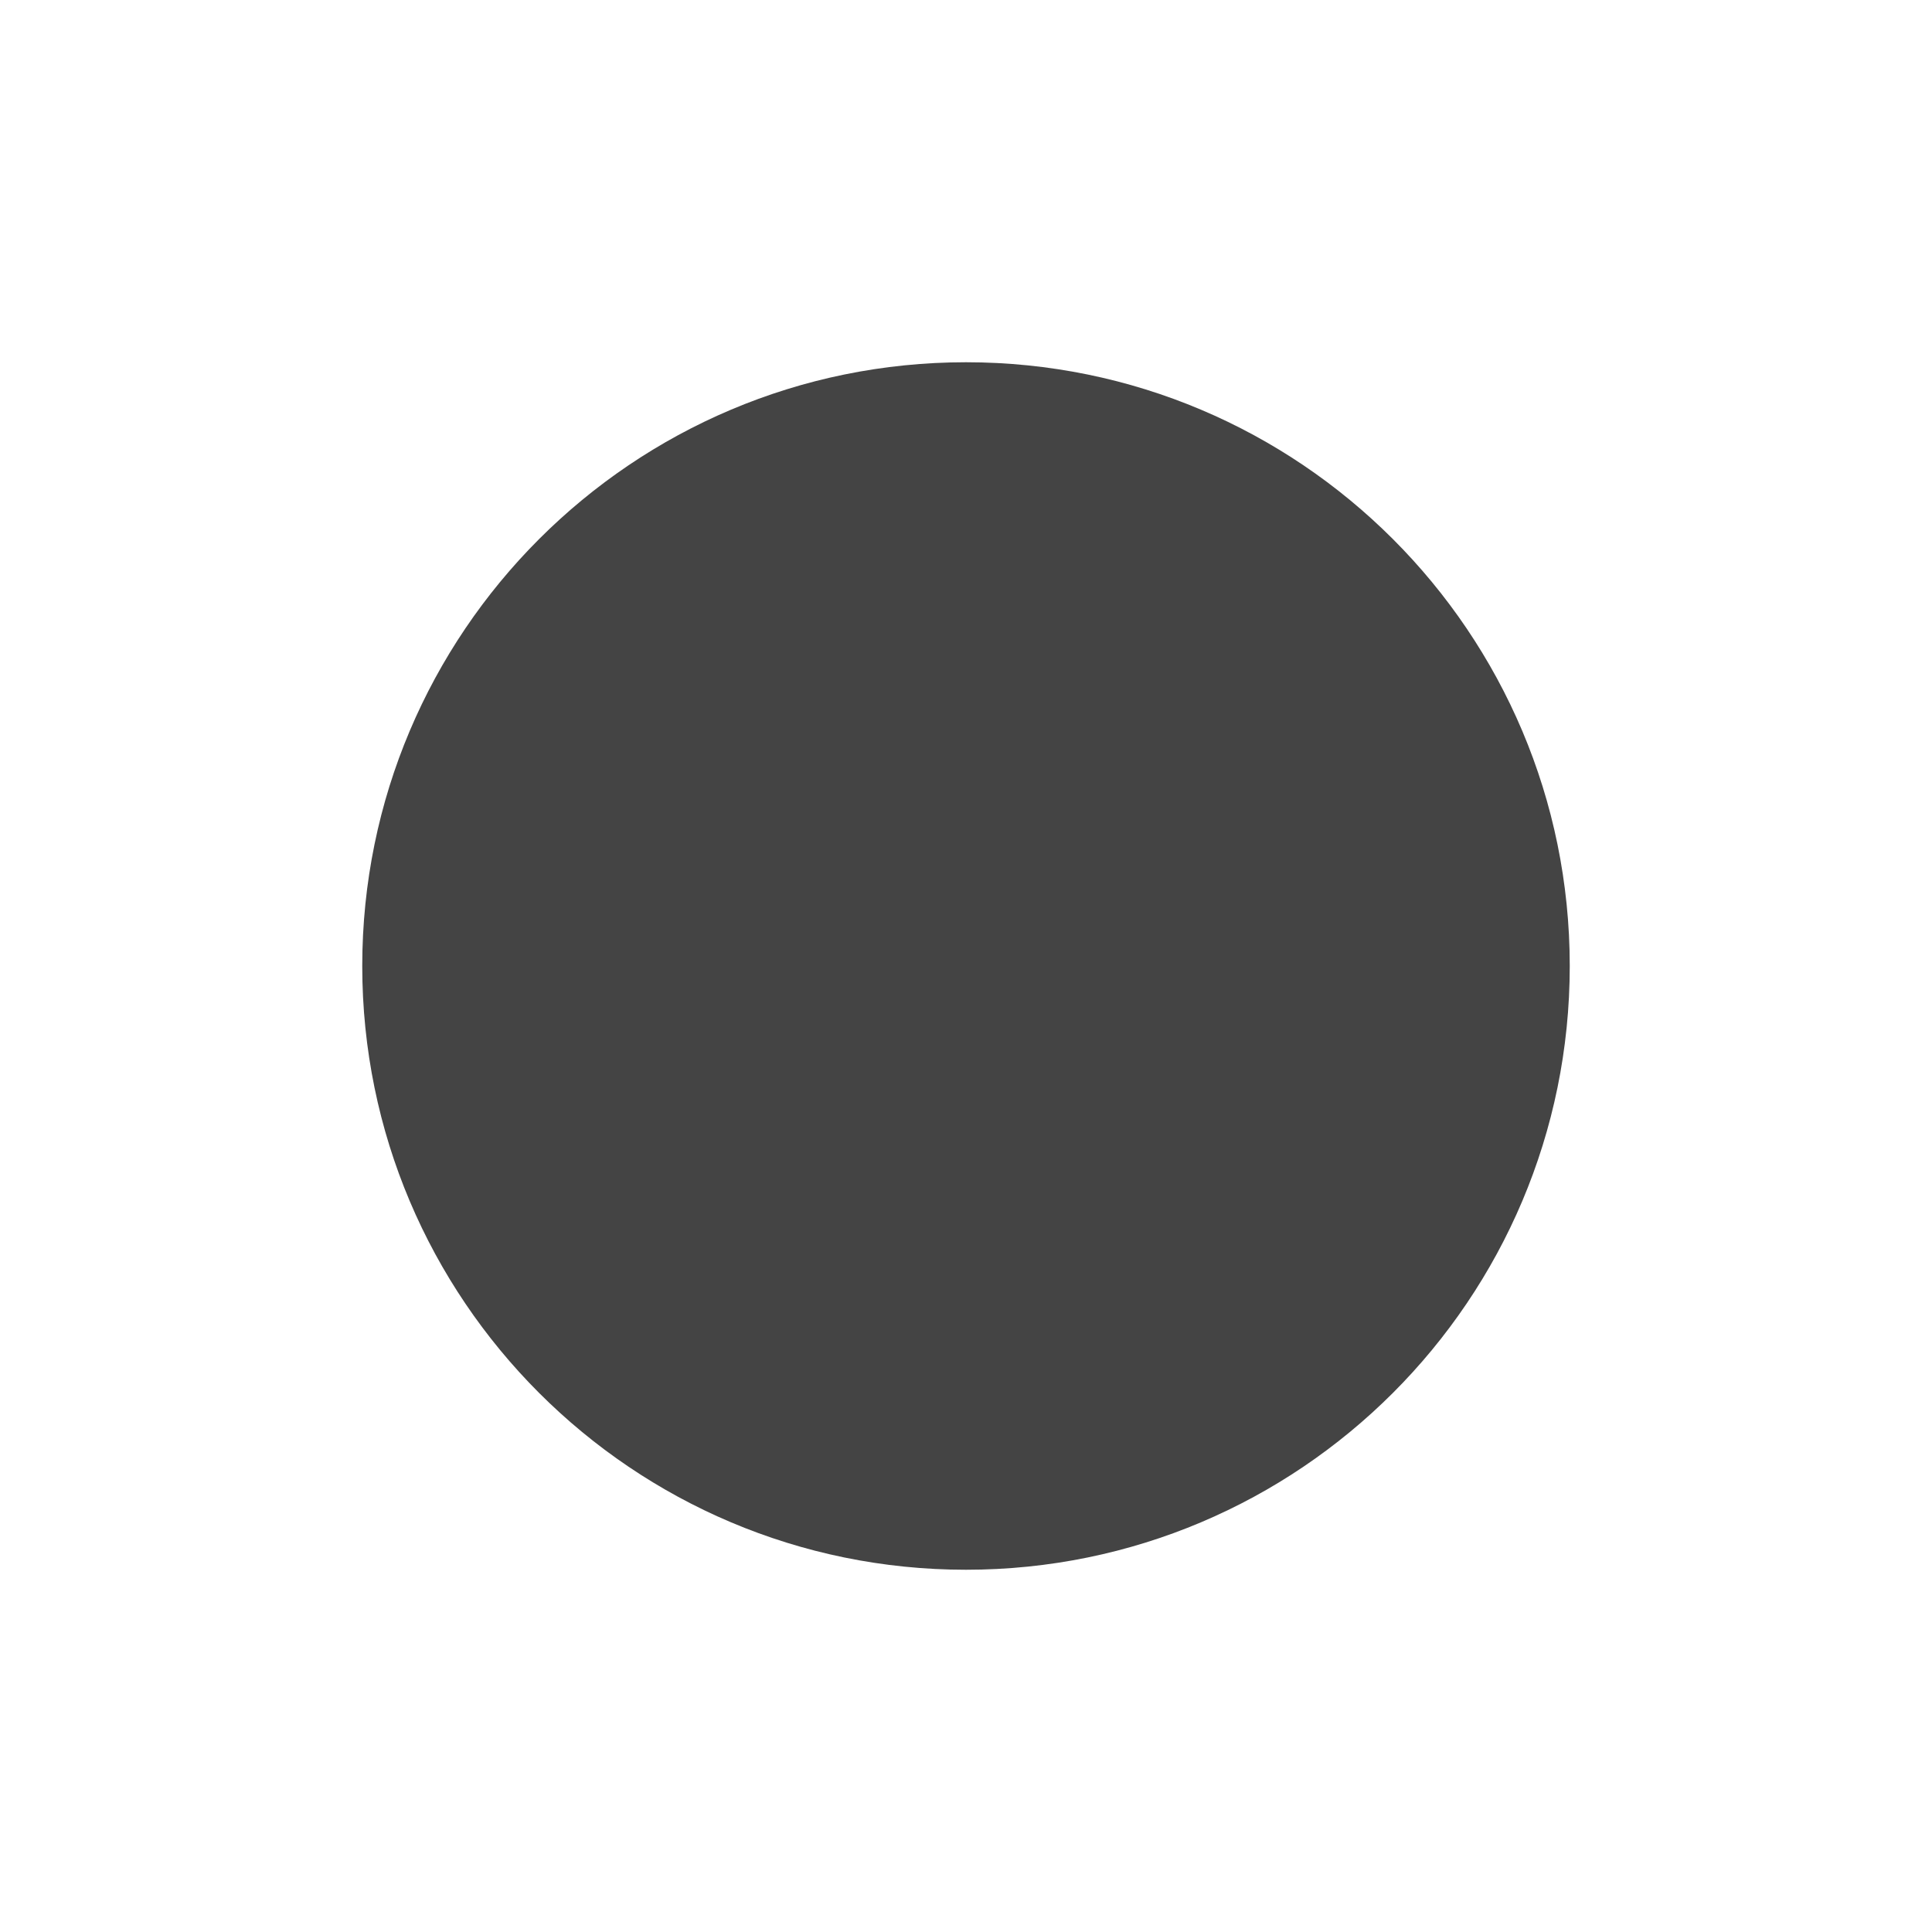
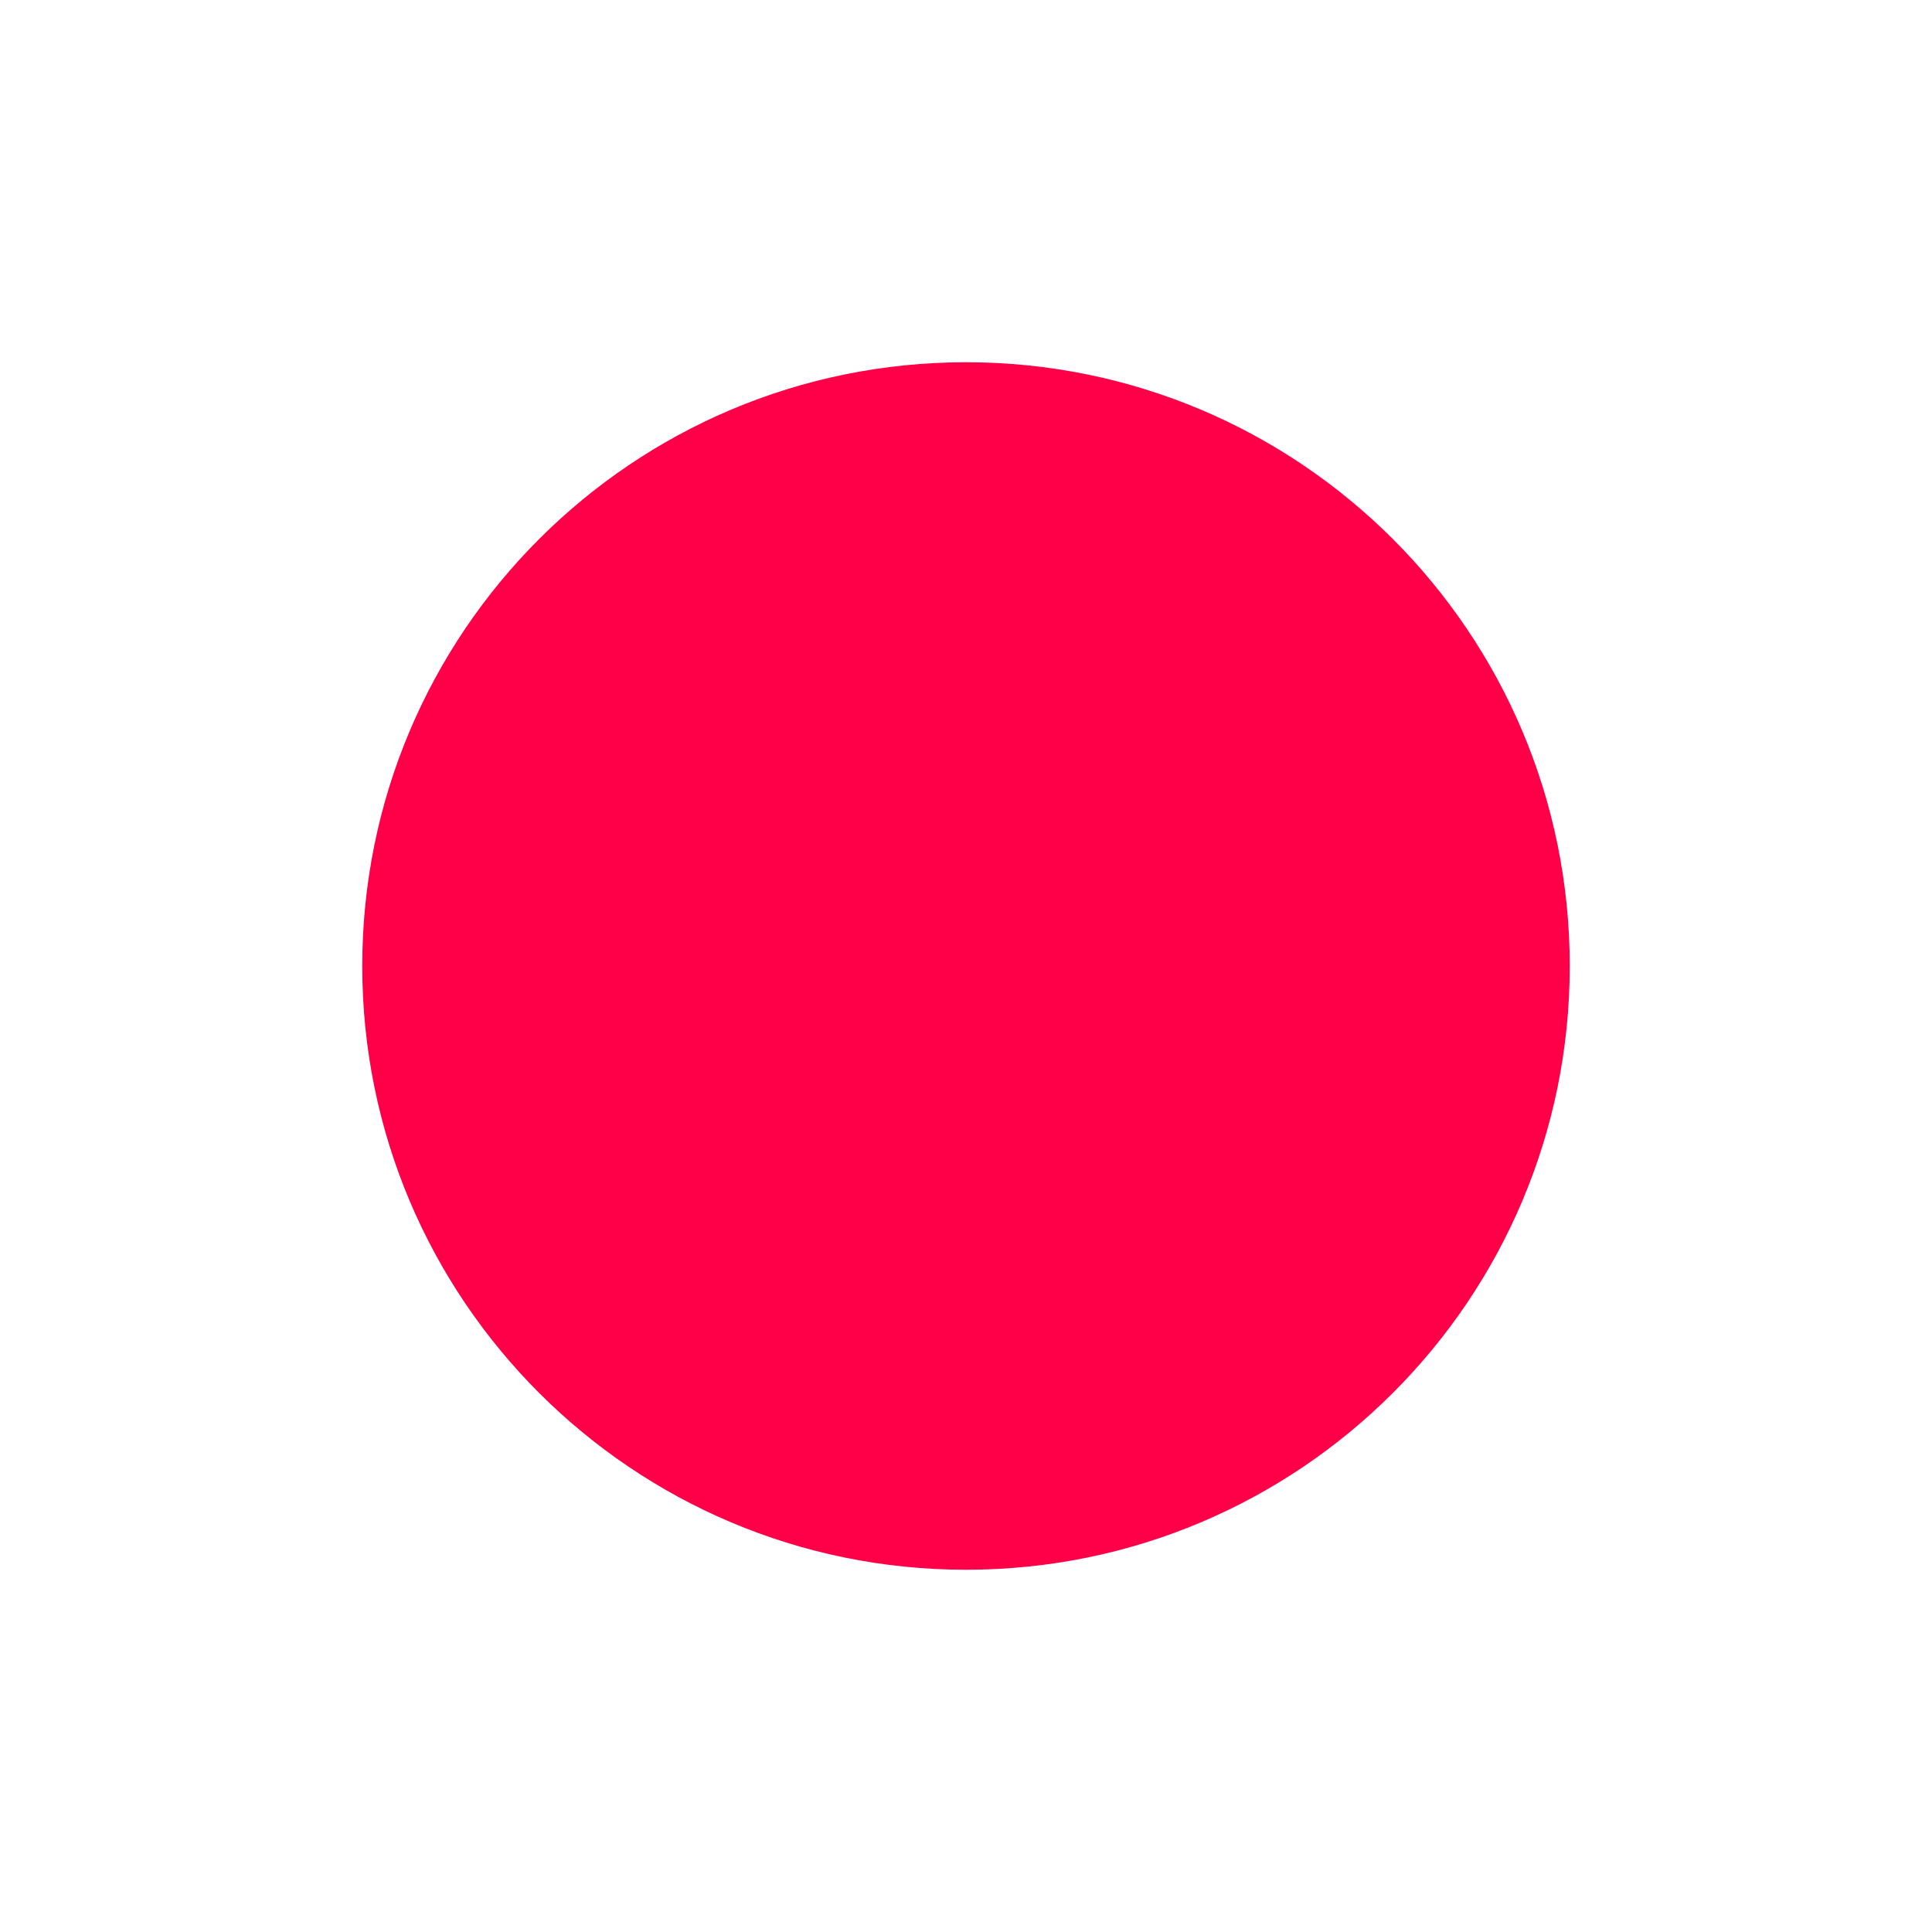
- <svg xmlns="http://www.w3.org/2000/svg" width="16" height="16" version="1.1">
-   <defs>
+ <svg xmlns="http://www.w3.org/2000/svg" width="16" height="16" version="1.1" id="svg7">
+   <defs id="defs3">
    <style id="current-color-scheme" type="text/css">
   .ColorScheme-Text { color:#444444; } .ColorScheme-Highlight { color:#4285f4; } .ColorScheme-NeutralText { color:#ff9800; } .ColorScheme-PositiveText { color:#4caf50; } .ColorScheme-NegativeText { color:#f44336; }
  </style>
  </defs>
-   <path style="fill:currentColor" class="ColorScheme-Text" d="M 13,8 A 5,5 0 0 1 8,13 5,5 0 0 1 3,8 5,5 0 0 1 8,3 5,5 0 0 1 13,8 Z" />
+   <path style="fill:#ff0048;fill-opacity:1" class="ColorScheme-Text" d="M 13,8 A 5,5 0 0 1 8,13 5,5 0 0 1 3,8 5,5 0 0 1 8,3 5,5 0 0 1 13,8 Z" id="path5" />
</svg>
